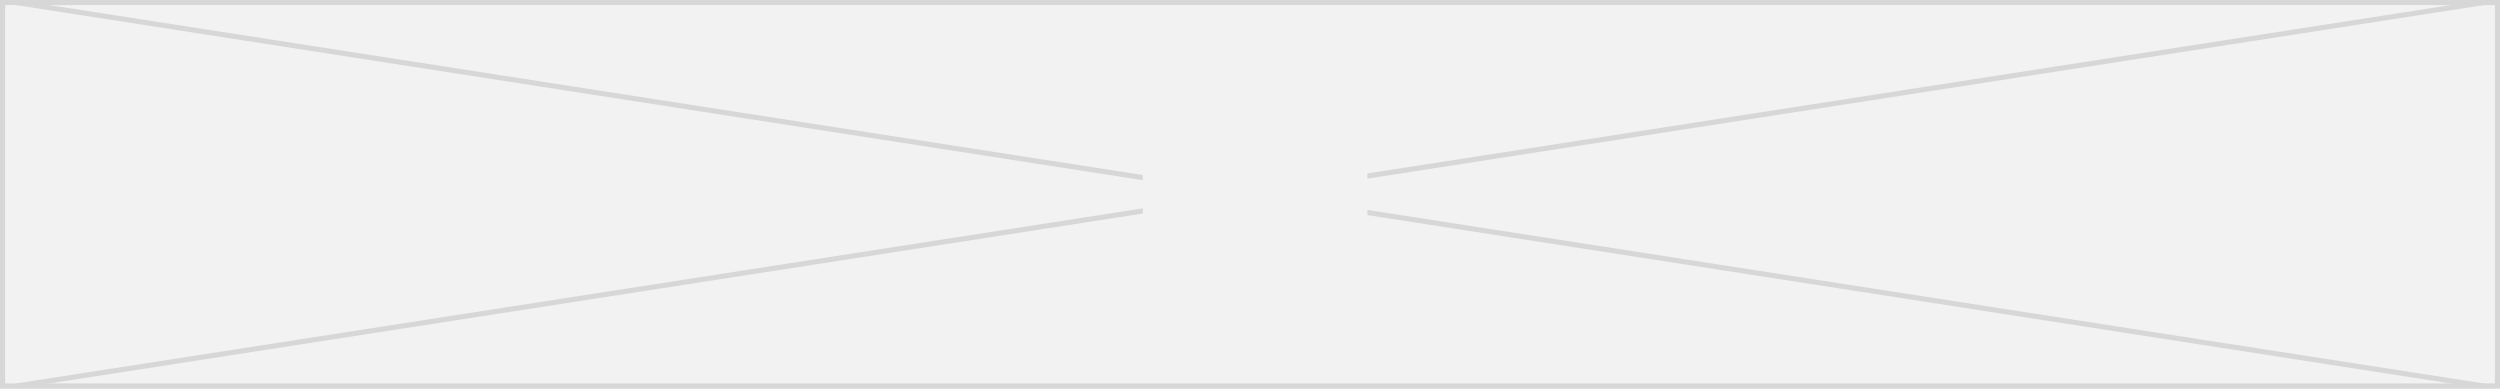
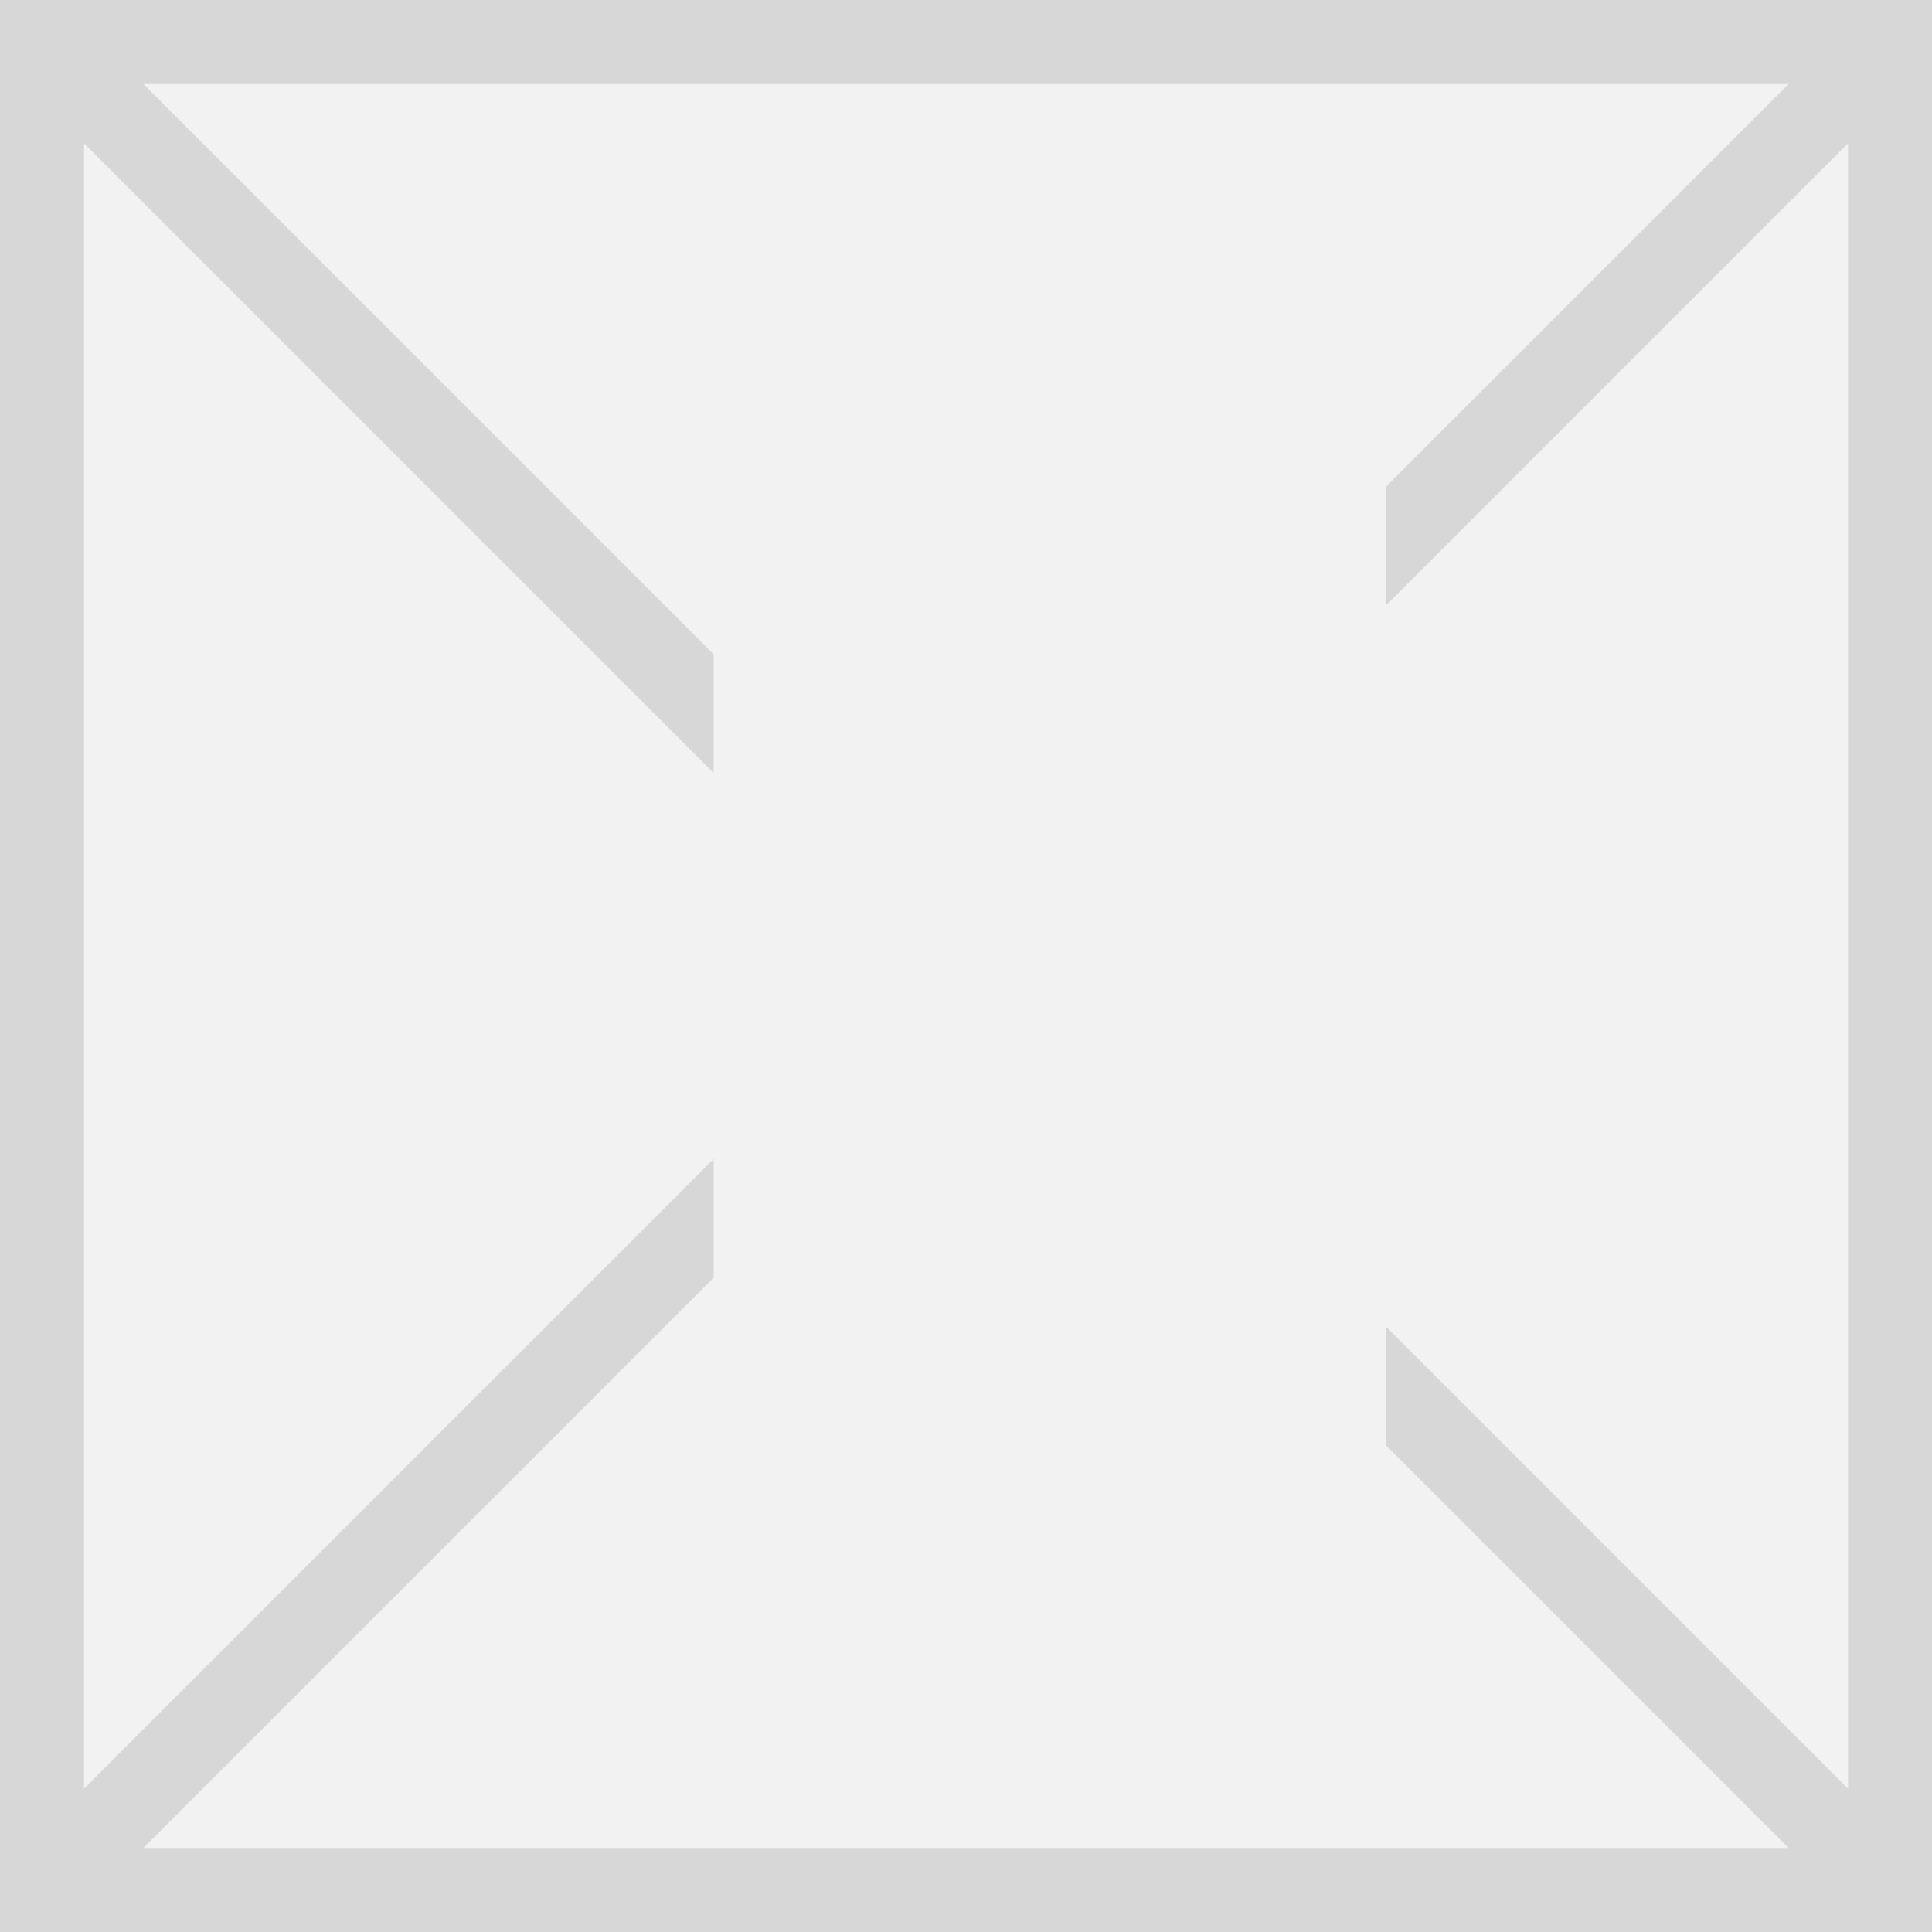
- <svg xmlns="http://www.w3.org/2000/svg" version="1.1" width="489px" height="76px">
+ <svg xmlns="http://www.w3.org/2000/svg" version="1.1" width="23px" height="23px">
  <defs>
-     <mask fill="white" id="clip1754">
-       <path d="M 835.53 719  L 879.47 719  L 879.47 741  L 835.53 741  Z M 612 691  L 1101 691  L 1101 767  L 612 767  Z " fill-rule="evenodd" />
+     <mask fill="white" id="clip1792">
+       <path d="M 1039.496 117  L 1047.504 117  L 1047.504 137  L 1039.496 137  Z M 1031 114  L 1054 114  L 1054 137  L 1031 137  Z " fill-rule="evenodd" />
    </mask>
  </defs>
-   <g transform="matrix(1 0 0 1 -612 -691 )">
-     <path d="M 612.5 691.5  L 1100.5 691.5  L 1100.5 766.5  L 612.5 766.5  L 612.5 691.5  Z " fill-rule="nonzero" fill="#f2f2f2" stroke="none" />
-     <path d="M 612.5 691.5  L 1100.5 691.5  L 1100.5 766.5  L 612.5 766.5  L 612.5 691.5  Z " stroke-width="1" stroke="#d7d7d7" fill="none" />
-     <path d="M 615.179 691.494  L 1097.821 766.506  M 1097.821 691.494  L 615.179 766.506  " stroke-width="1" stroke="#d7d7d7" fill="none" mask="url(#clip1754)" />
+   <g transform="matrix(1 0 0 1 -1031 -114 )">
+     <path d="M 1031.5 114.5  L 1053.5 114.5  L 1053.5 136.5  L 1031.5 136.5  L 1031.5 114.5  Z " fill-rule="nonzero" fill="#f2f2f2" stroke="none" />
+     <path d="M 1031.5 114.5  L 1053.5 114.5  L 1053.5 136.5  L 1031.5 136.5  L 1031.5 114.5  Z " stroke-width="1" stroke="#d7d7d7" fill="none" />
+     <path d="M 1031.354 114.354  L 1053.646 136.646  M 1053.646 114.354  L 1031.354 136.646  " stroke-width="1" stroke="#d7d7d7" fill="none" mask="url(#clip1792)" />
  </g>
</svg>
